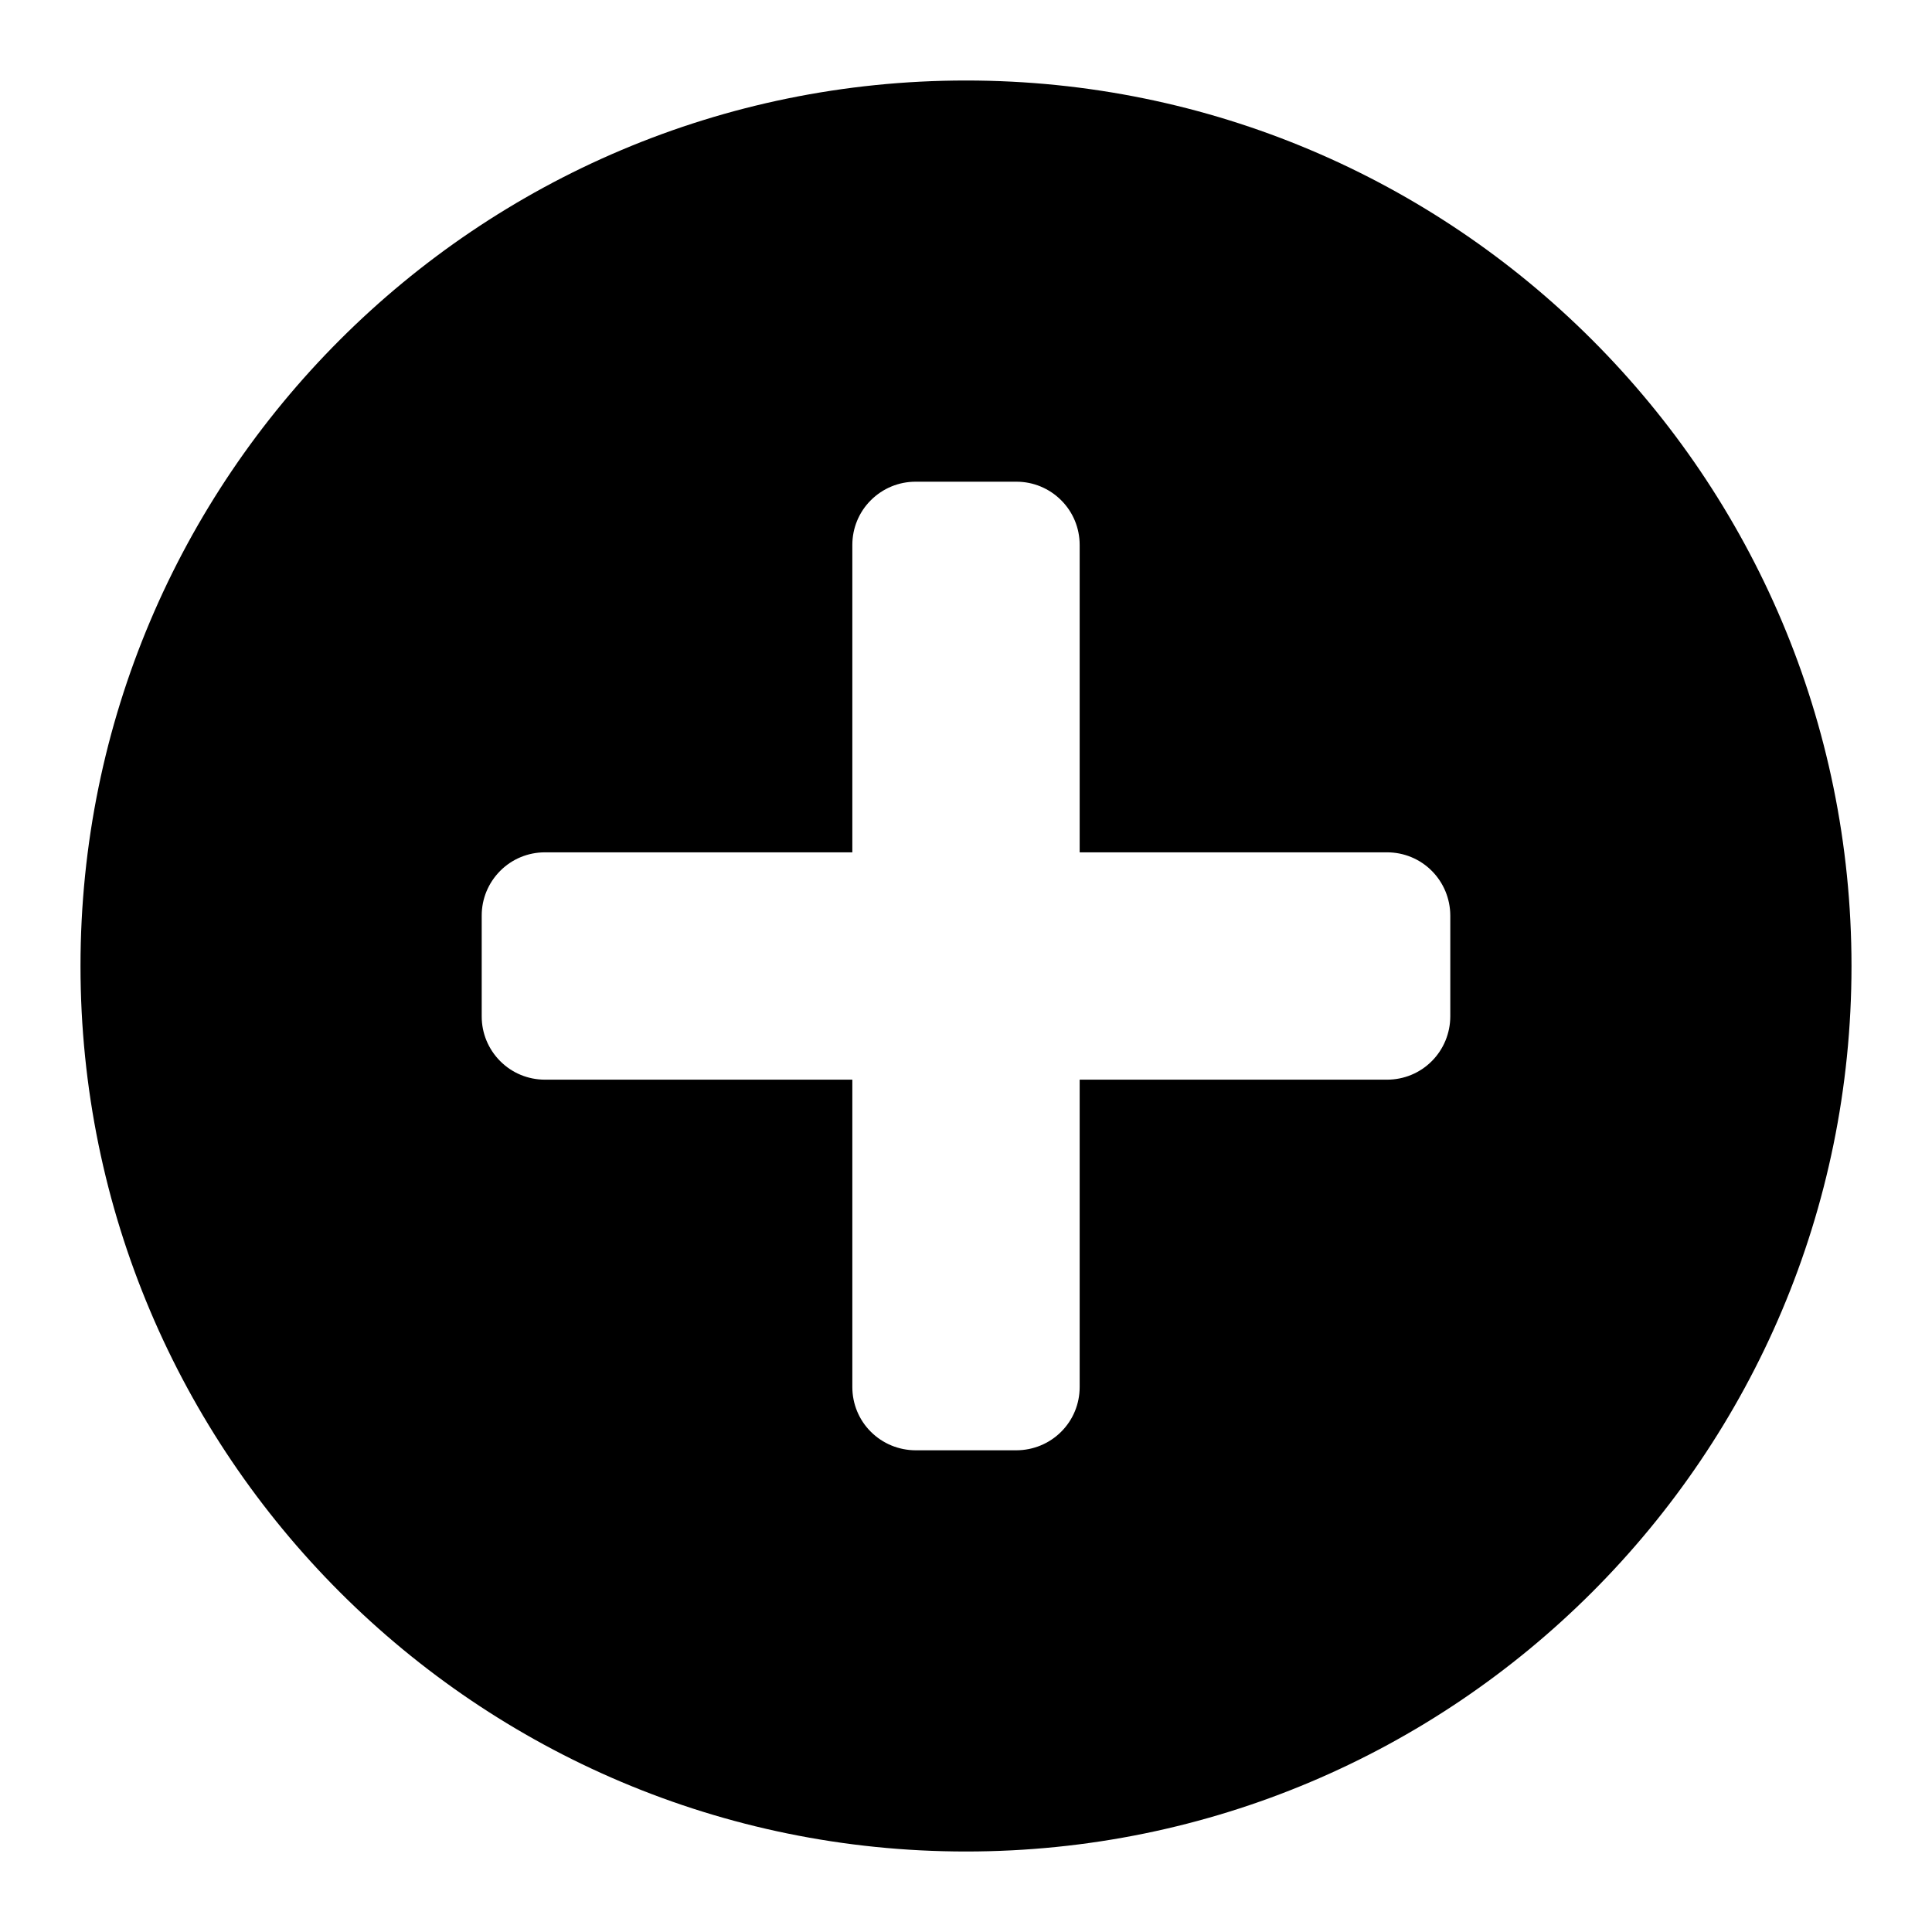
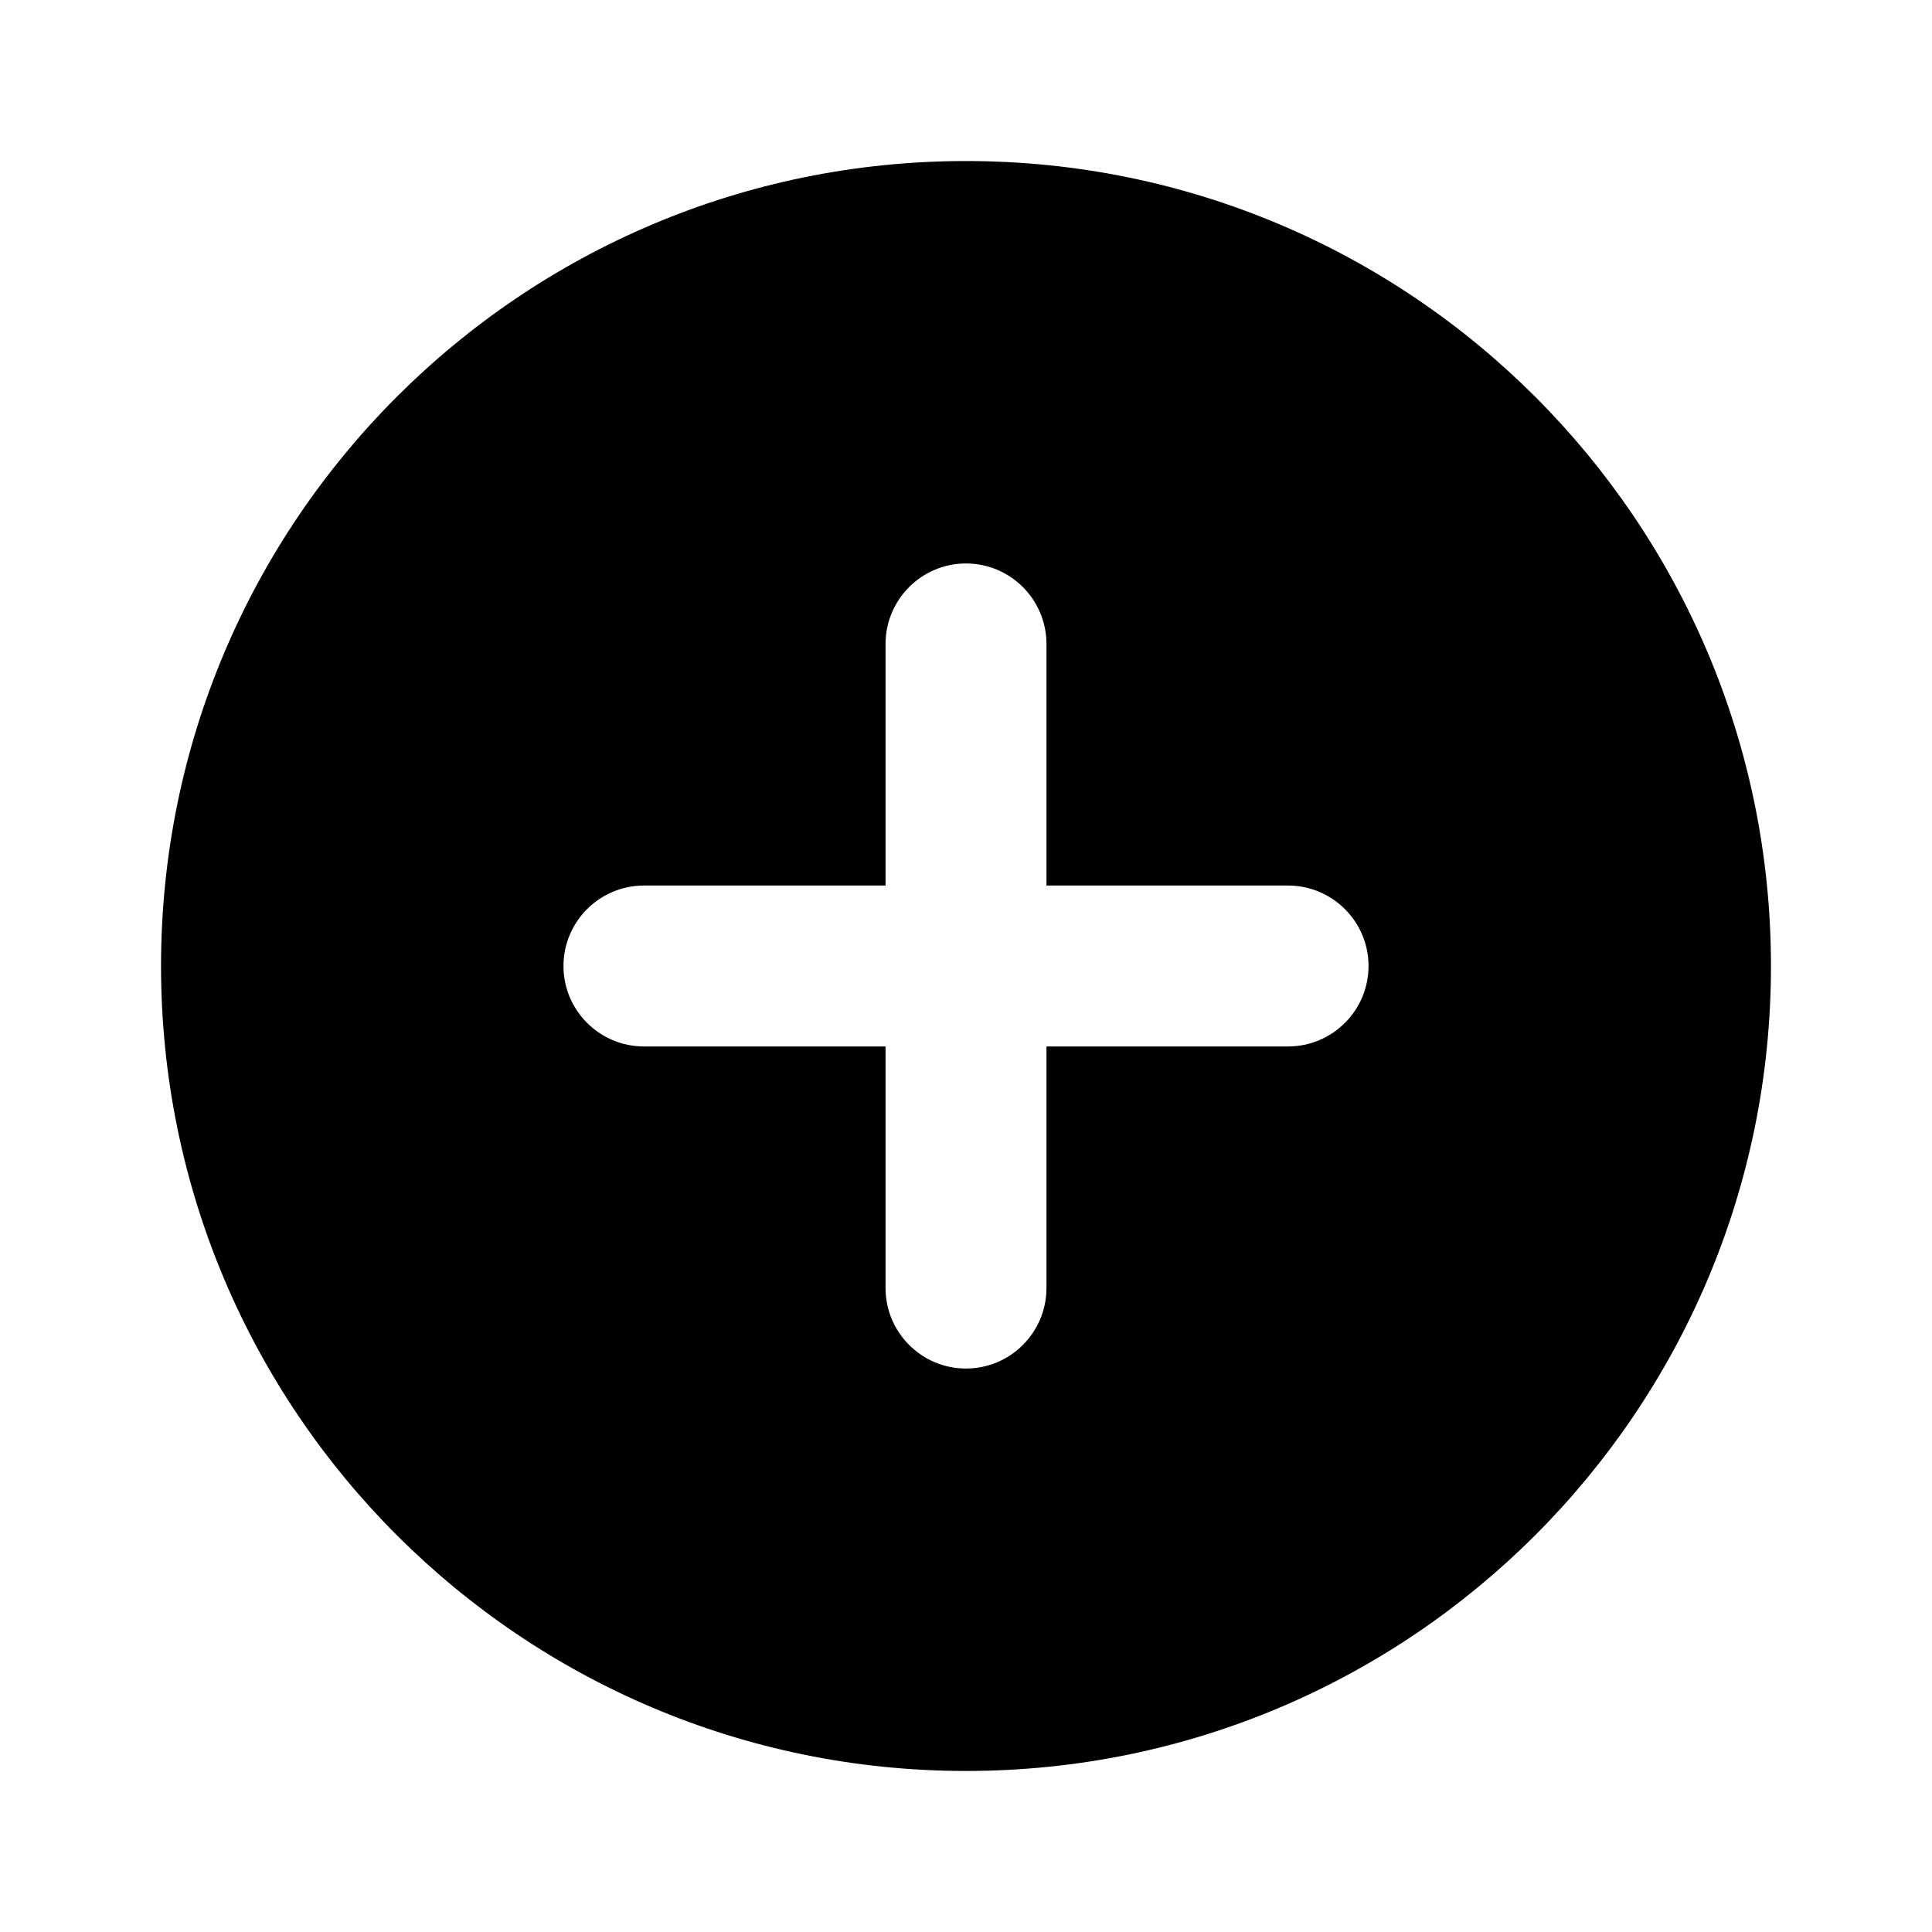
- <svg xmlns="http://www.w3.org/2000/svg" width="24" height="24" viewBox="0 0 24 24" fill="none">
-   <path d="M12 1C5.925 1 1 5.925 1 12C1 18.075 5.925 23 12 23C18.075 23 23 18.075 23 12C23 5.925 18.075 1 12 1ZM18.016 12.628C18.015 12.836 17.933 13.035 17.786 13.182C17.639 13.33 17.439 13.412 17.231 13.412H13.412V17.231C13.412 17.439 13.33 17.639 13.182 17.786C13.035 17.933 12.836 18.015 12.628 18.016H11.372C11.164 18.015 10.965 17.933 10.818 17.786C10.67 17.639 10.588 17.439 10.588 17.231V13.412H6.769C6.561 13.412 6.361 13.33 6.214 13.182C6.067 13.035 5.984 12.836 5.984 12.628V11.372C5.984 11.164 6.067 10.965 6.214 10.818C6.361 10.67 6.561 10.588 6.769 10.588H10.588V6.769C10.588 6.561 10.67 6.361 10.818 6.214C10.965 6.067 11.164 5.984 11.372 5.984H12.628C12.836 5.984 13.035 6.067 13.182 6.214C13.33 6.361 13.412 6.561 13.412 6.769V10.588H17.231C17.439 10.588 17.639 10.67 17.786 10.818C17.933 10.965 18.015 11.164 18.016 11.372V12.628Z" fill="currentColor" />
+ <svg xmlns="http://www.w3.org/2000/svg" width="20" height="20" viewBox="0 0 20 20" fill="none">
+   <path d="M10 1.667C5.398 1.667 1.667 5.397 1.667 10C1.667 14.602 5.398 18.333 10 18.333C14.603 18.333 18.333 14.602 18.333 10C18.333 5.397 14.603 1.667 10 1.667ZM13.333 10.833H10.833V13.333C10.833 13.793 10.46 14.167 10 14.167C9.54 14.167 9.167 13.793 9.167 13.333V10.833H6.667C6.207 10.833 5.833 10.46 5.833 10C5.833 9.54 6.207 9.167 6.667 9.167H9.167V6.667C9.167 6.207 9.54 5.833 10 5.833C10.46 5.833 10.833 6.207 10.833 6.667V9.167H13.333C13.793 9.167 14.167 9.54 14.167 10C14.167 10.46 13.793 10.833 13.333 10.833Z" fill="currentColor" />
</svg>
